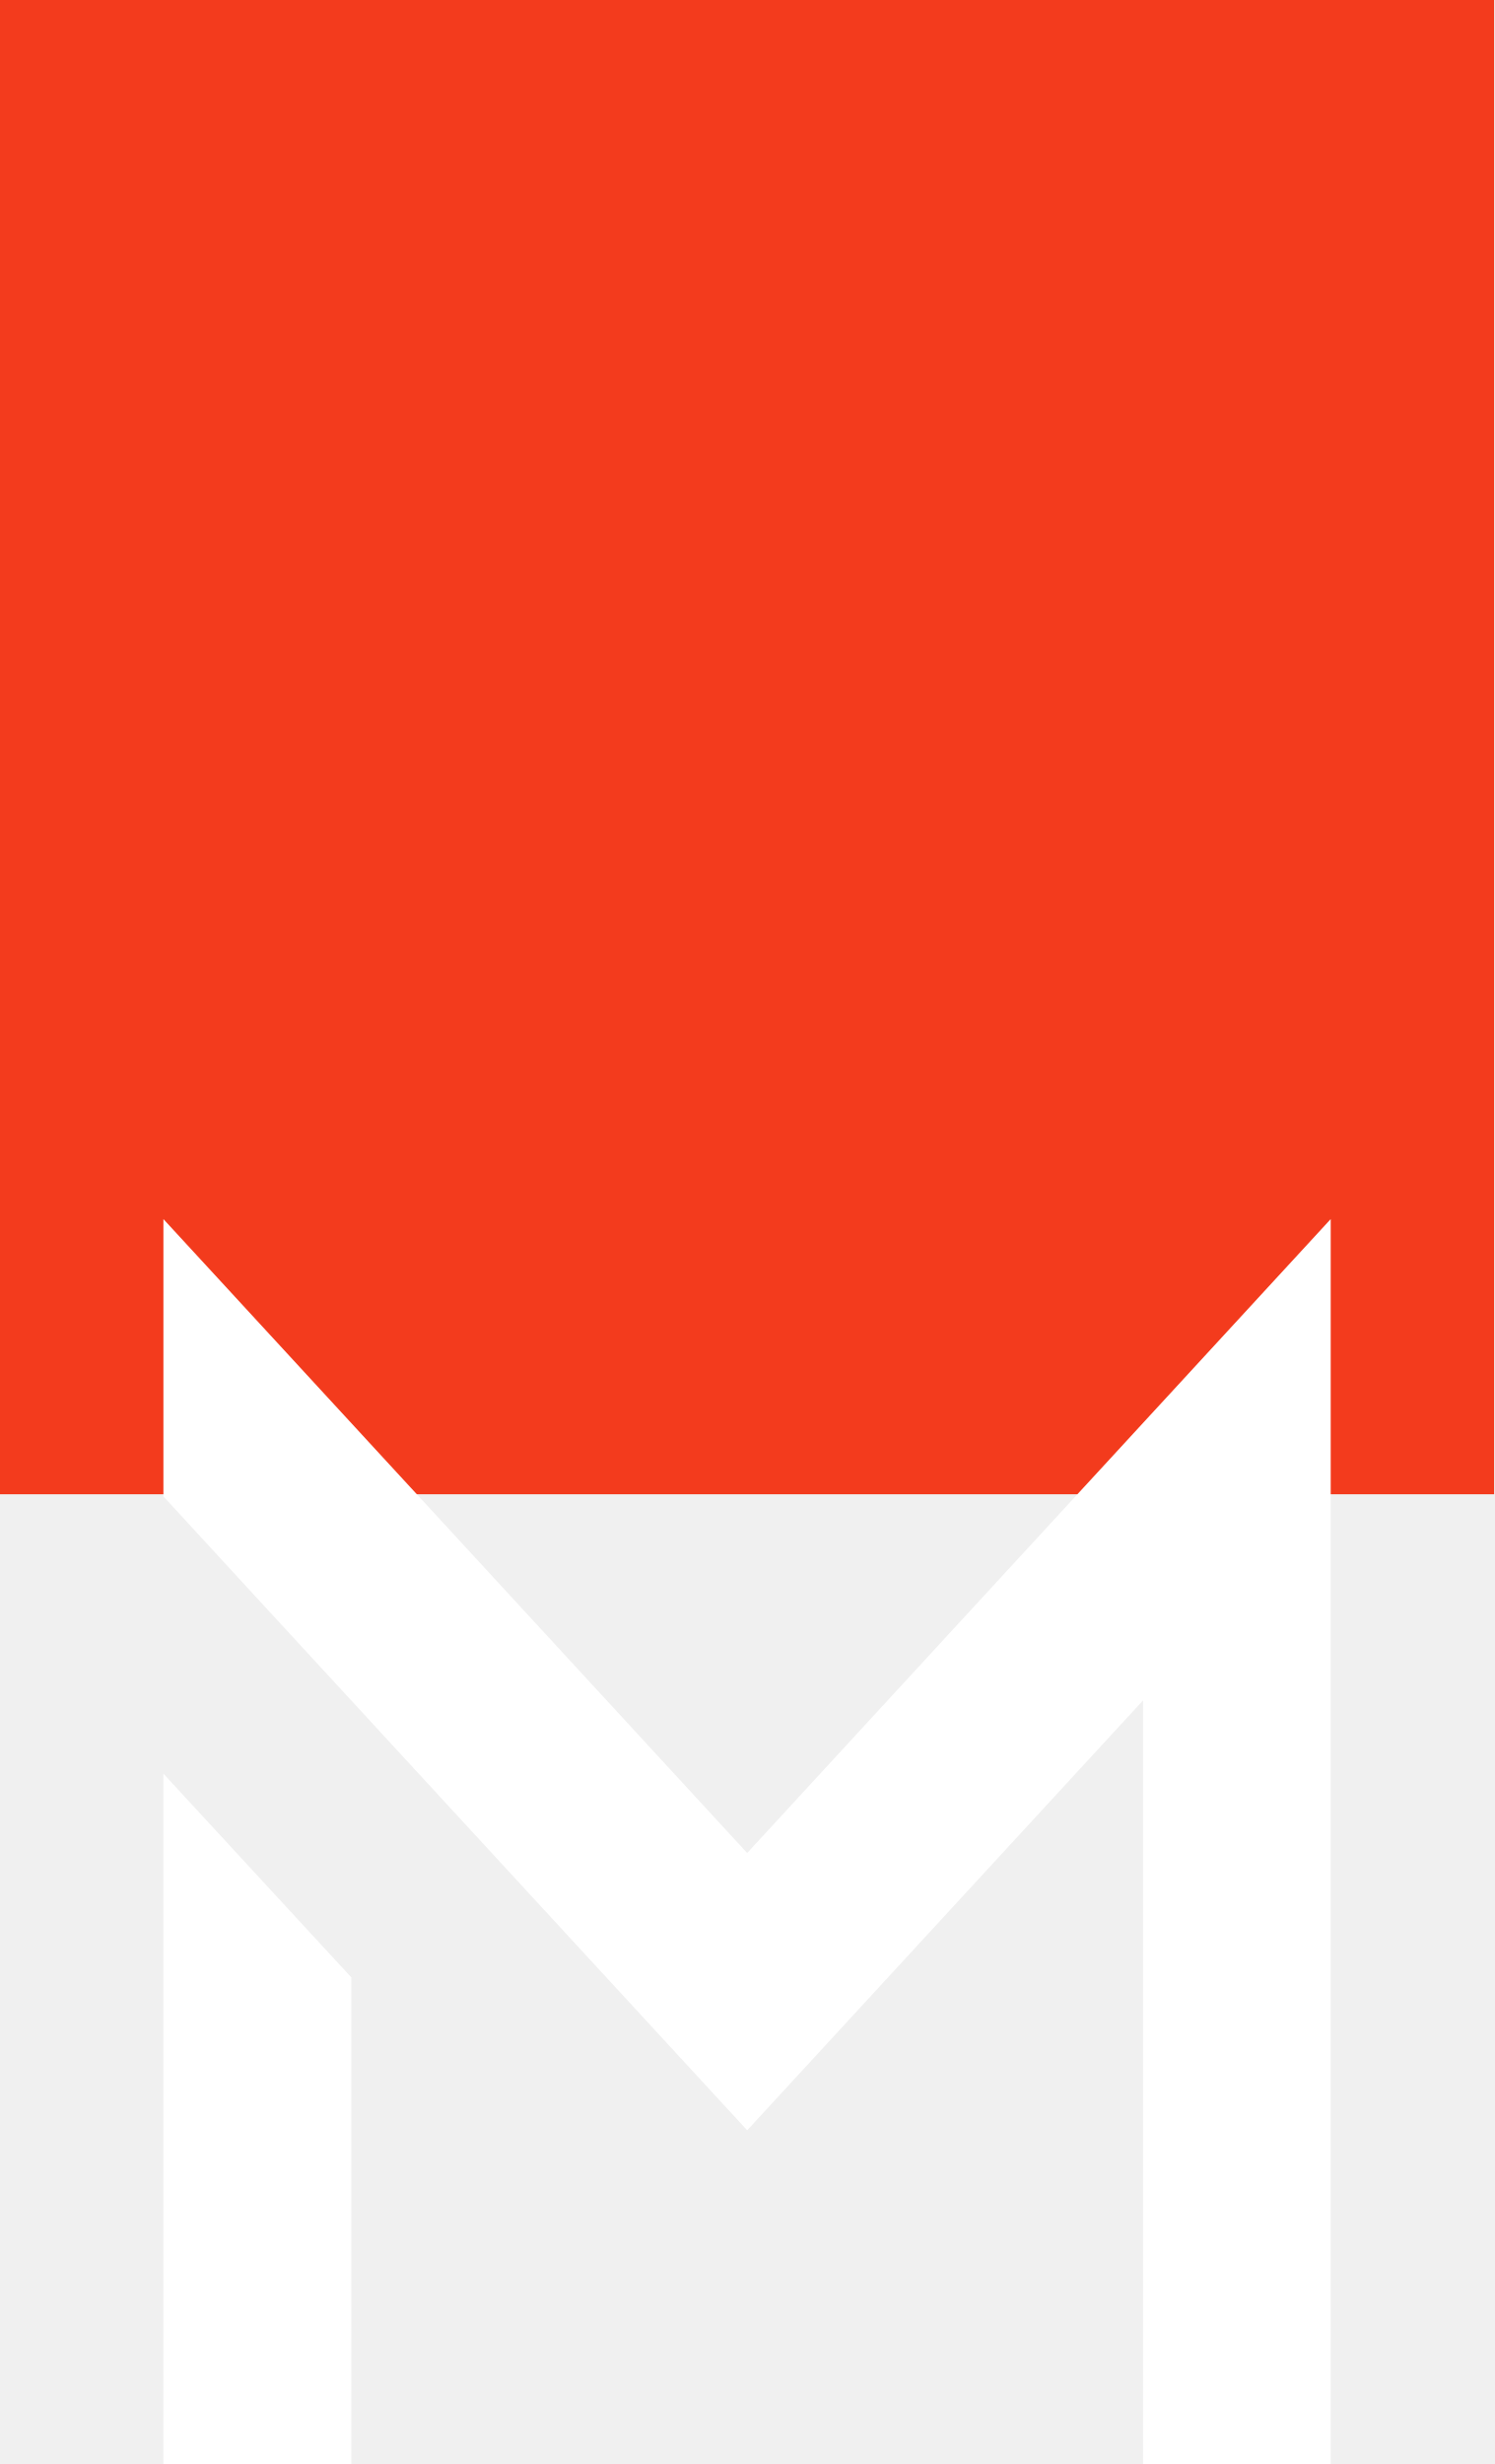
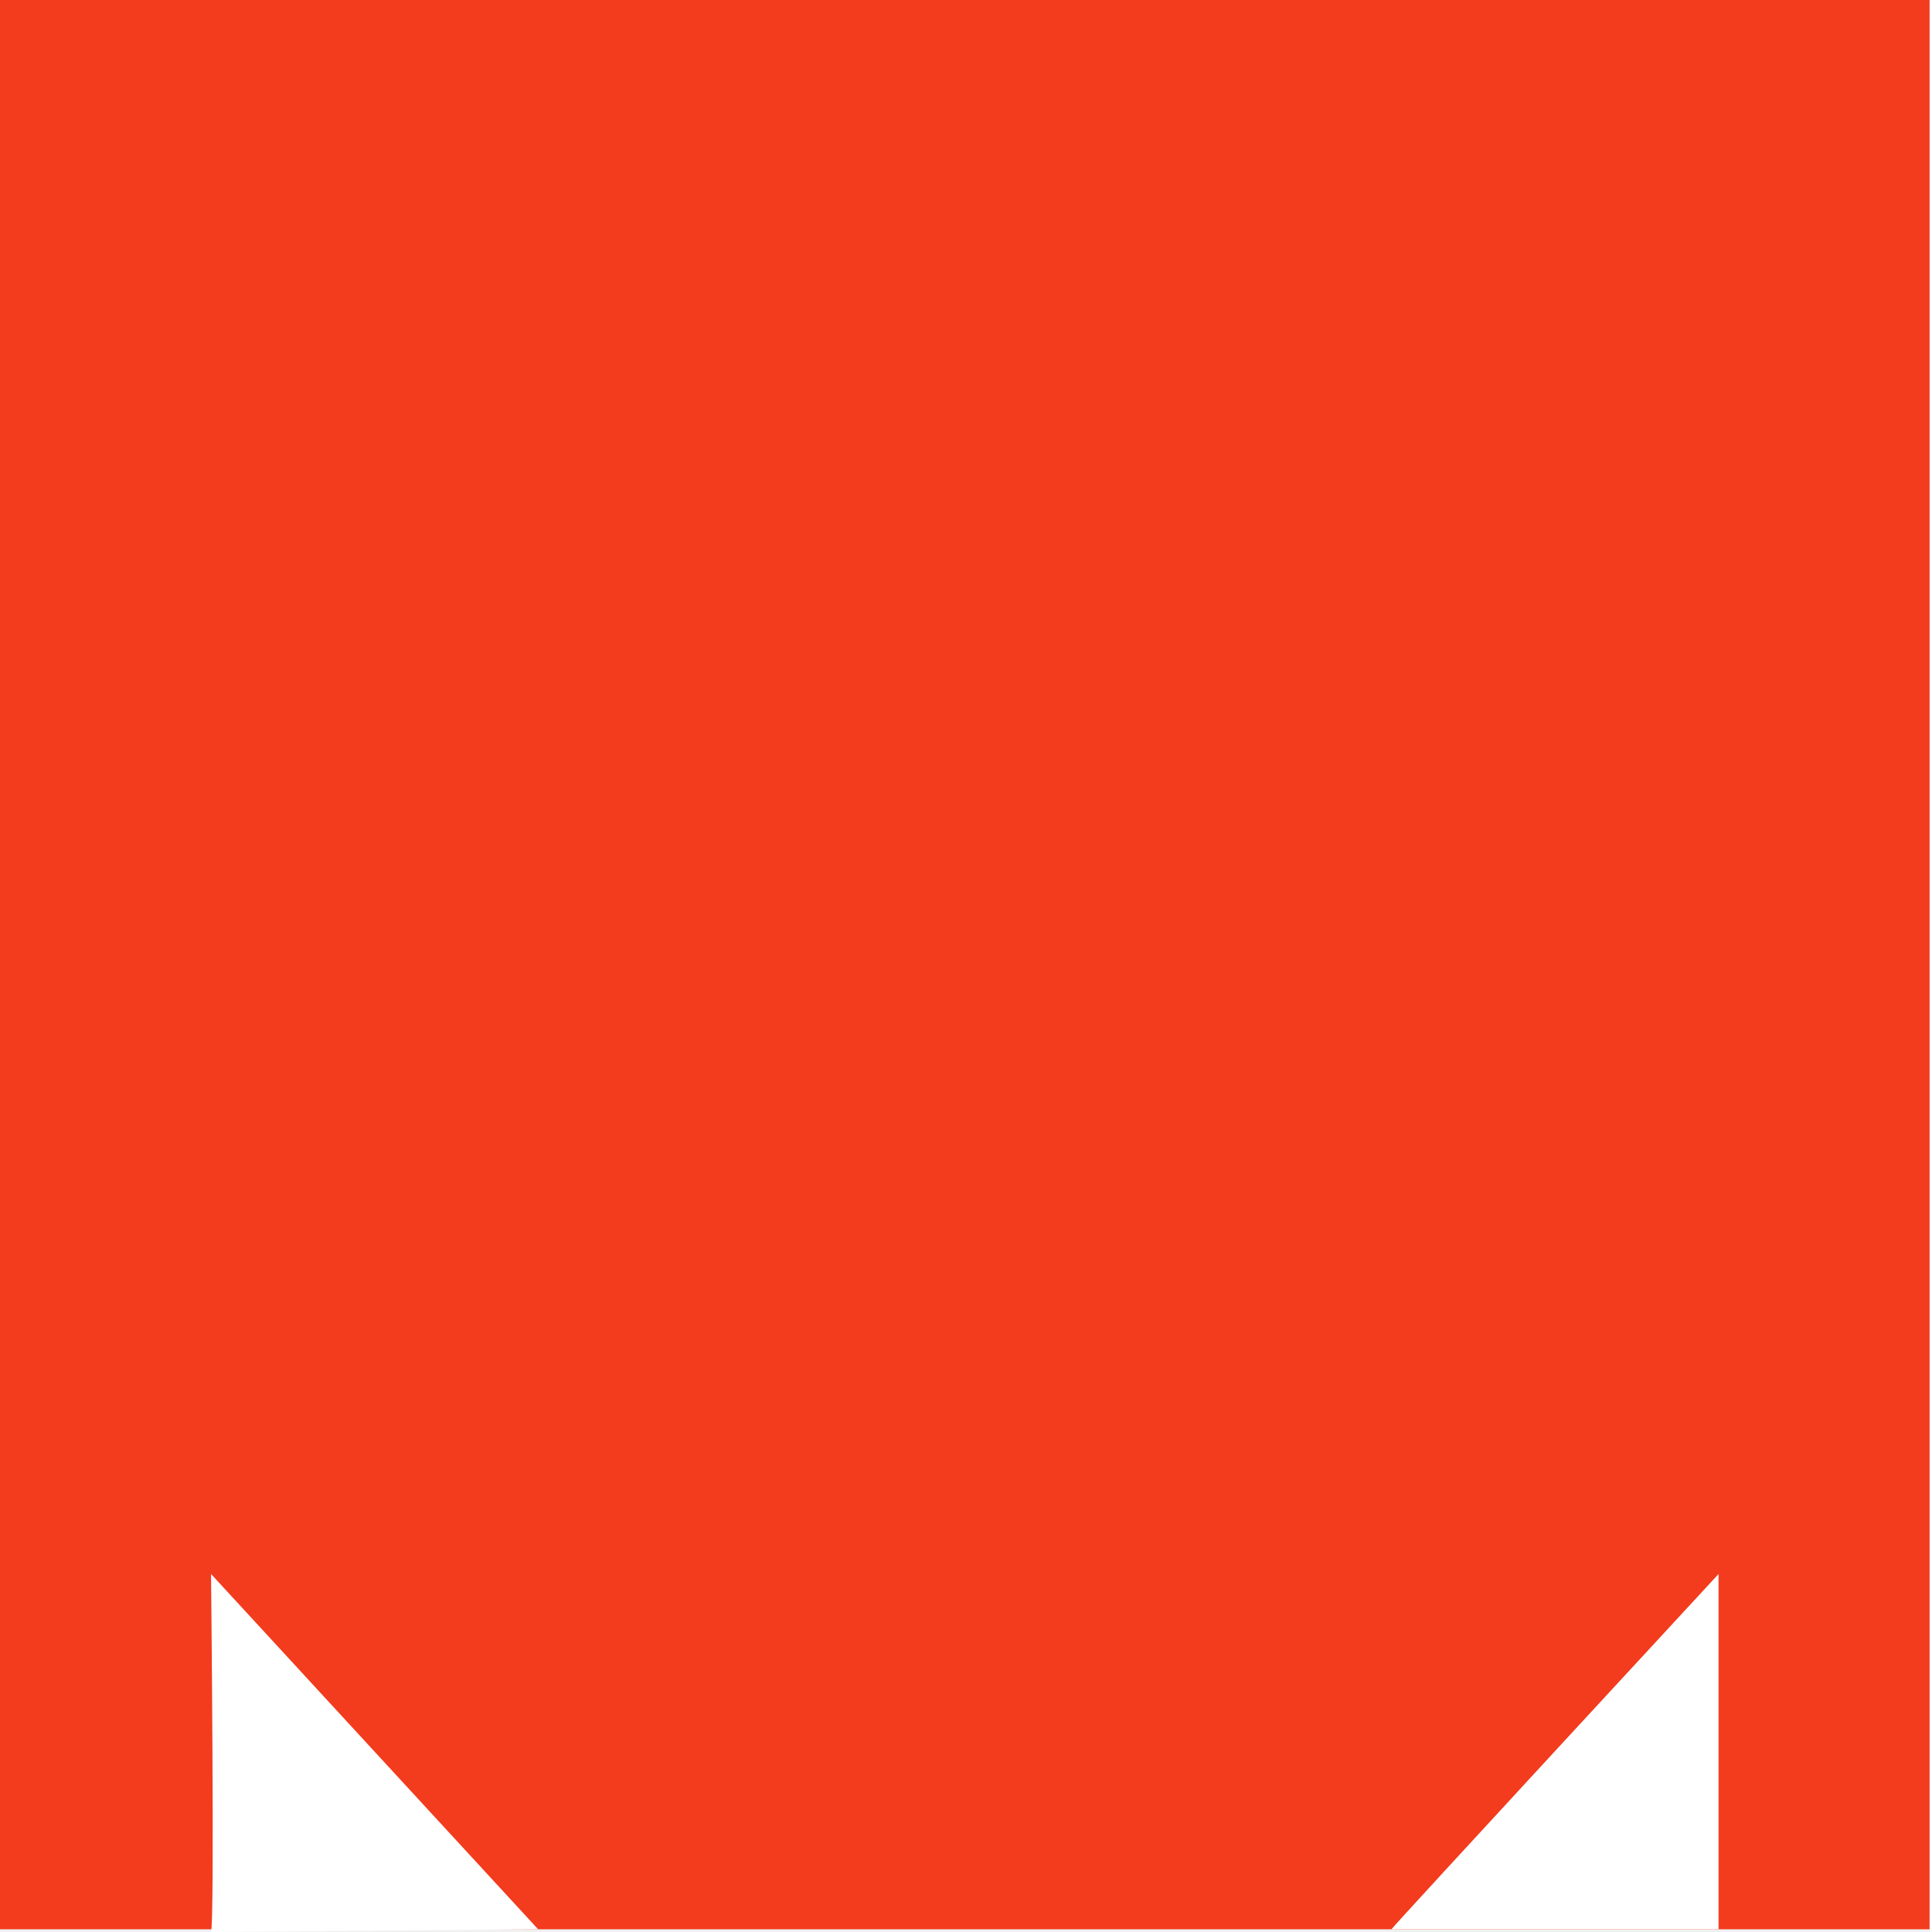
- <svg xmlns="http://www.w3.org/2000/svg" id="Calque_1" version="1.1" viewBox="0 0 56.69 93.48">
+ <svg xmlns="http://www.w3.org/2000/svg" id="Calque_1" version="1.1" viewBox="0 0 56.69 56.77">
  <defs>
    <style>
      .st0 {
        fill: #f33b1d;
      }

      .st1 {
        fill: #fff;
      }
    </style>
  </defs>
  <rect class="st0" width="56.69" height="56.69" />
-   <g>
-     <polygon class="st1" points="6.2 67.29 6.2 93.48 13.33 93.48 13.33 75.02 6.2 67.29" />
-     <polygon class="st1" points="28.35 70.3 6.2 46.25 6.2 56.77 9.76 60.64 28.35 80.82 43.37 64.51 43.37 93.48 50.49 93.48 50.49 46.25 28.35 70.3" />
-   </g>
+   <path class="st1" d="M6.2,56.77c.11-.29,0-10.52,0-10.52l9.61,10.44-9.61.08Z" />
+   <path class="st1" d="M40.88,56.69c.1-.15,9.61-10.44,9.61-10.44v10.44h-9.61Z" />
</svg>
